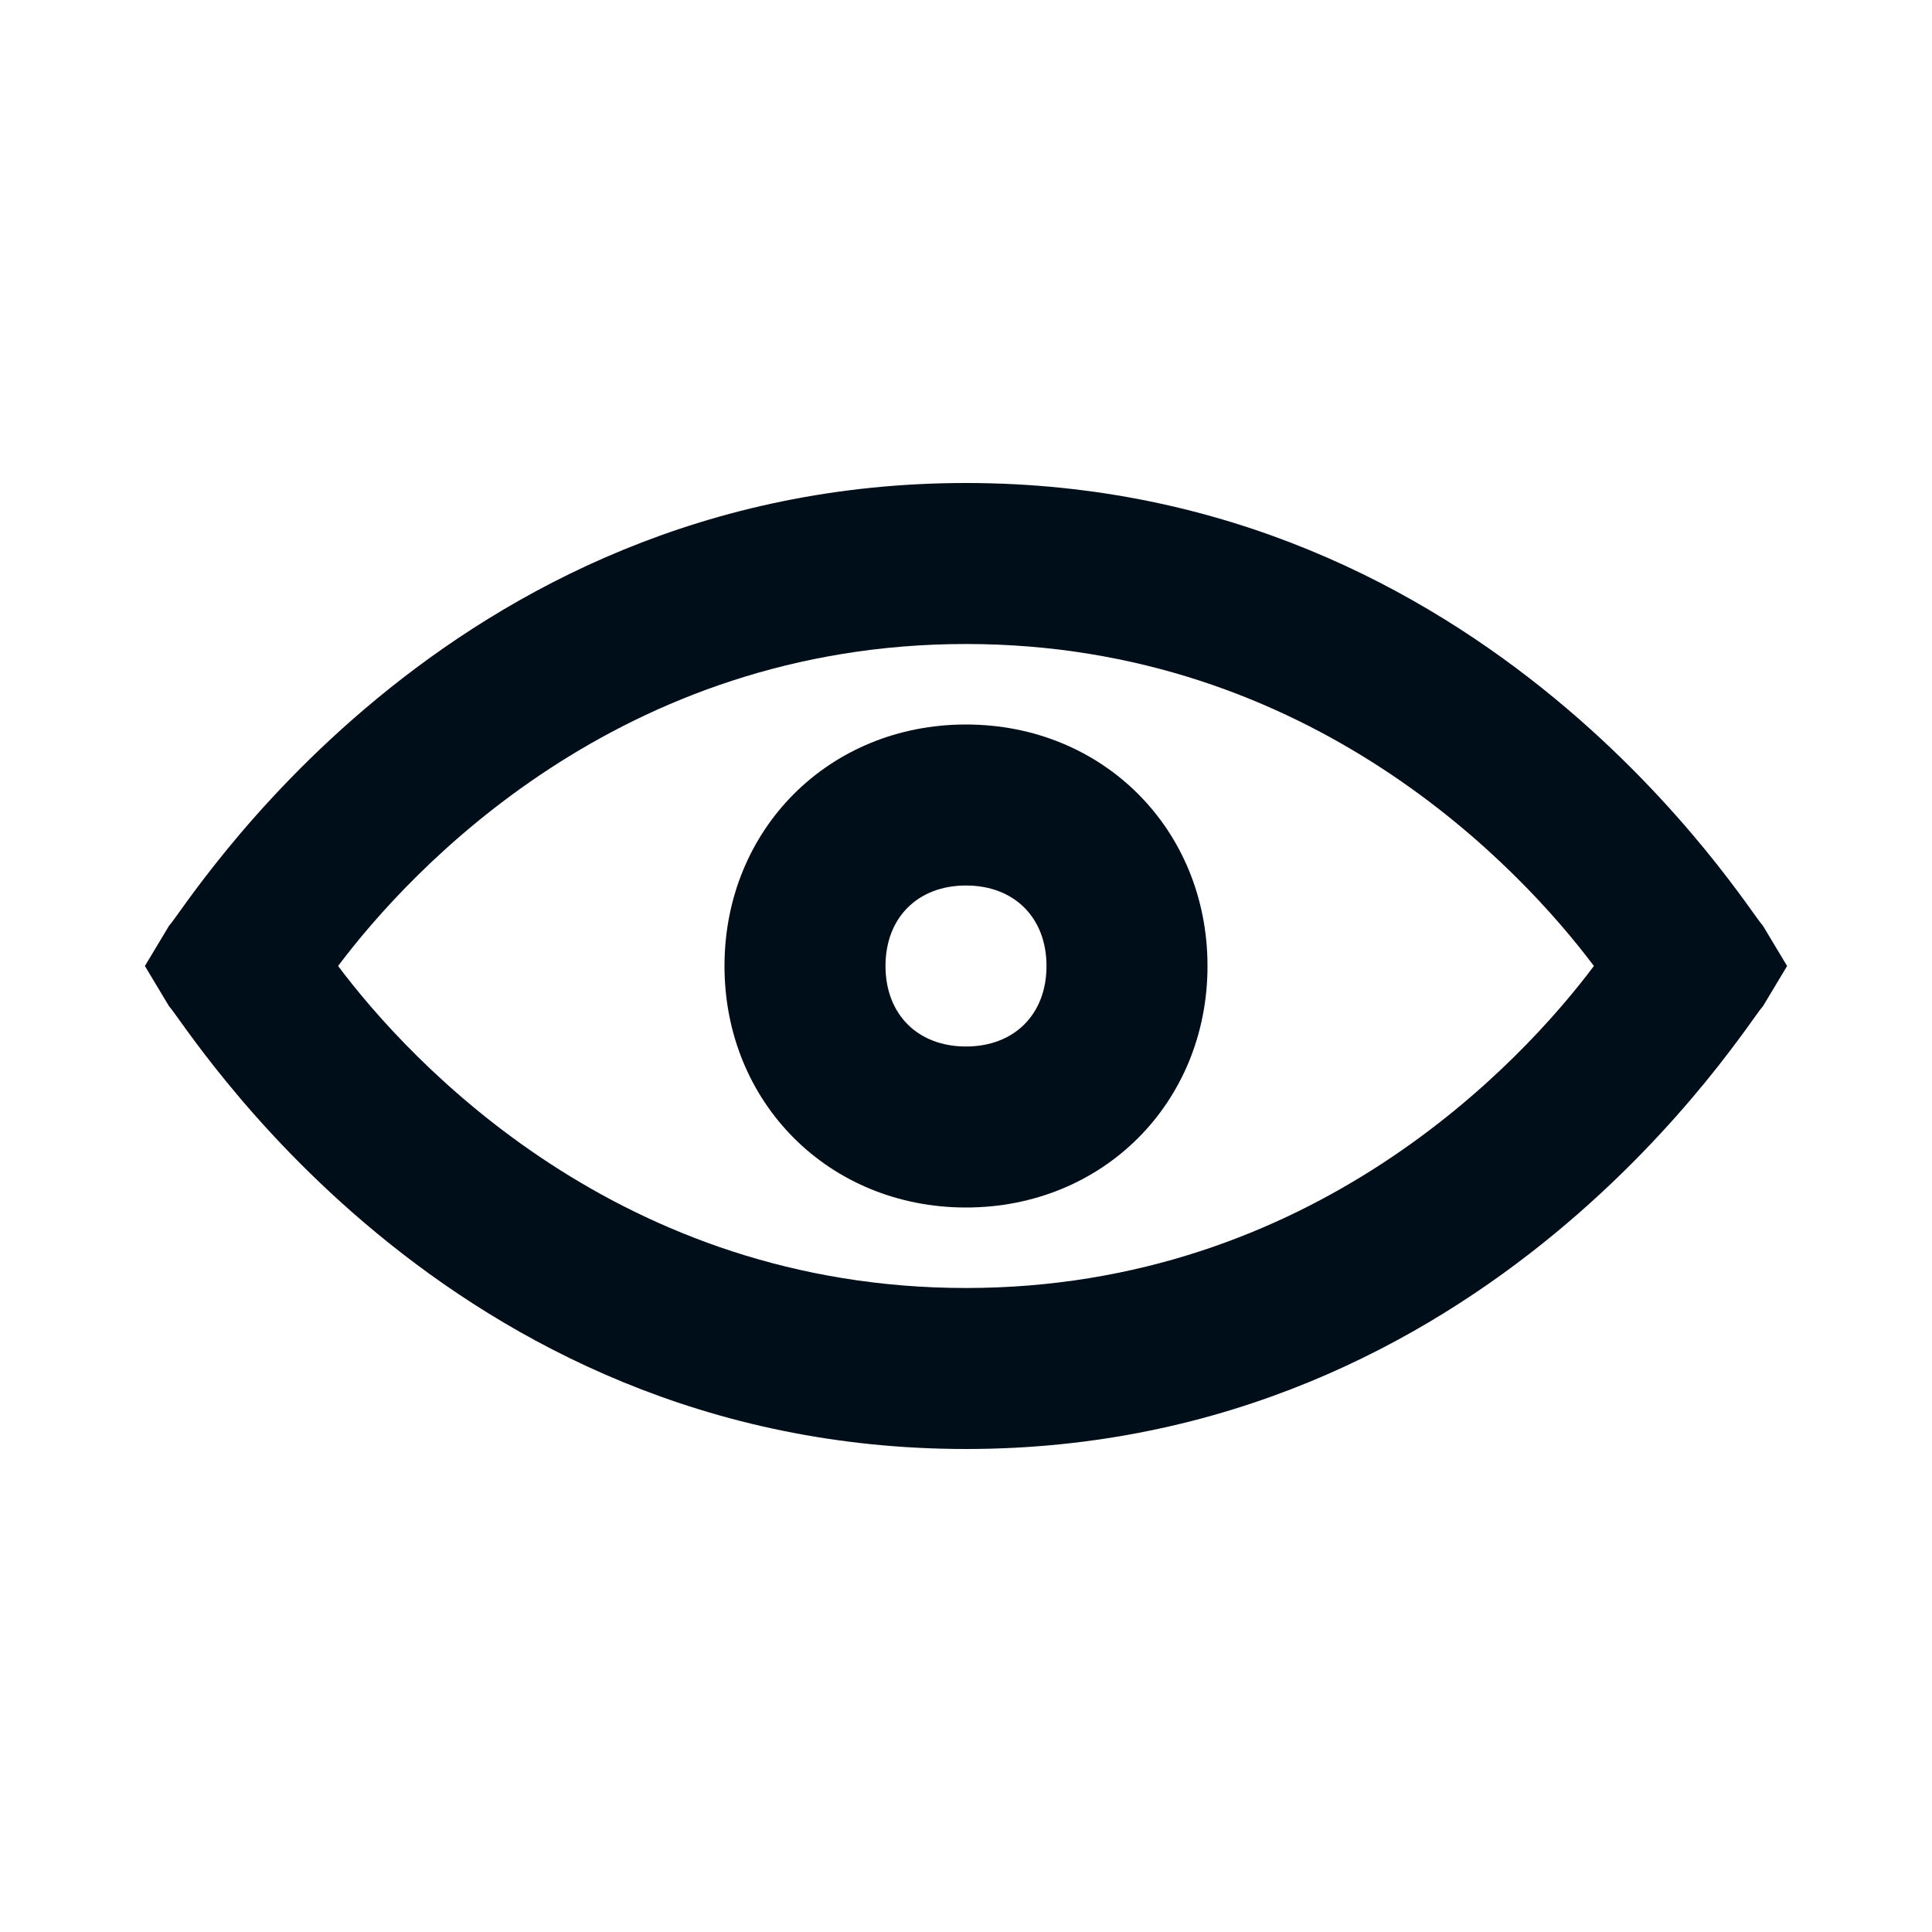
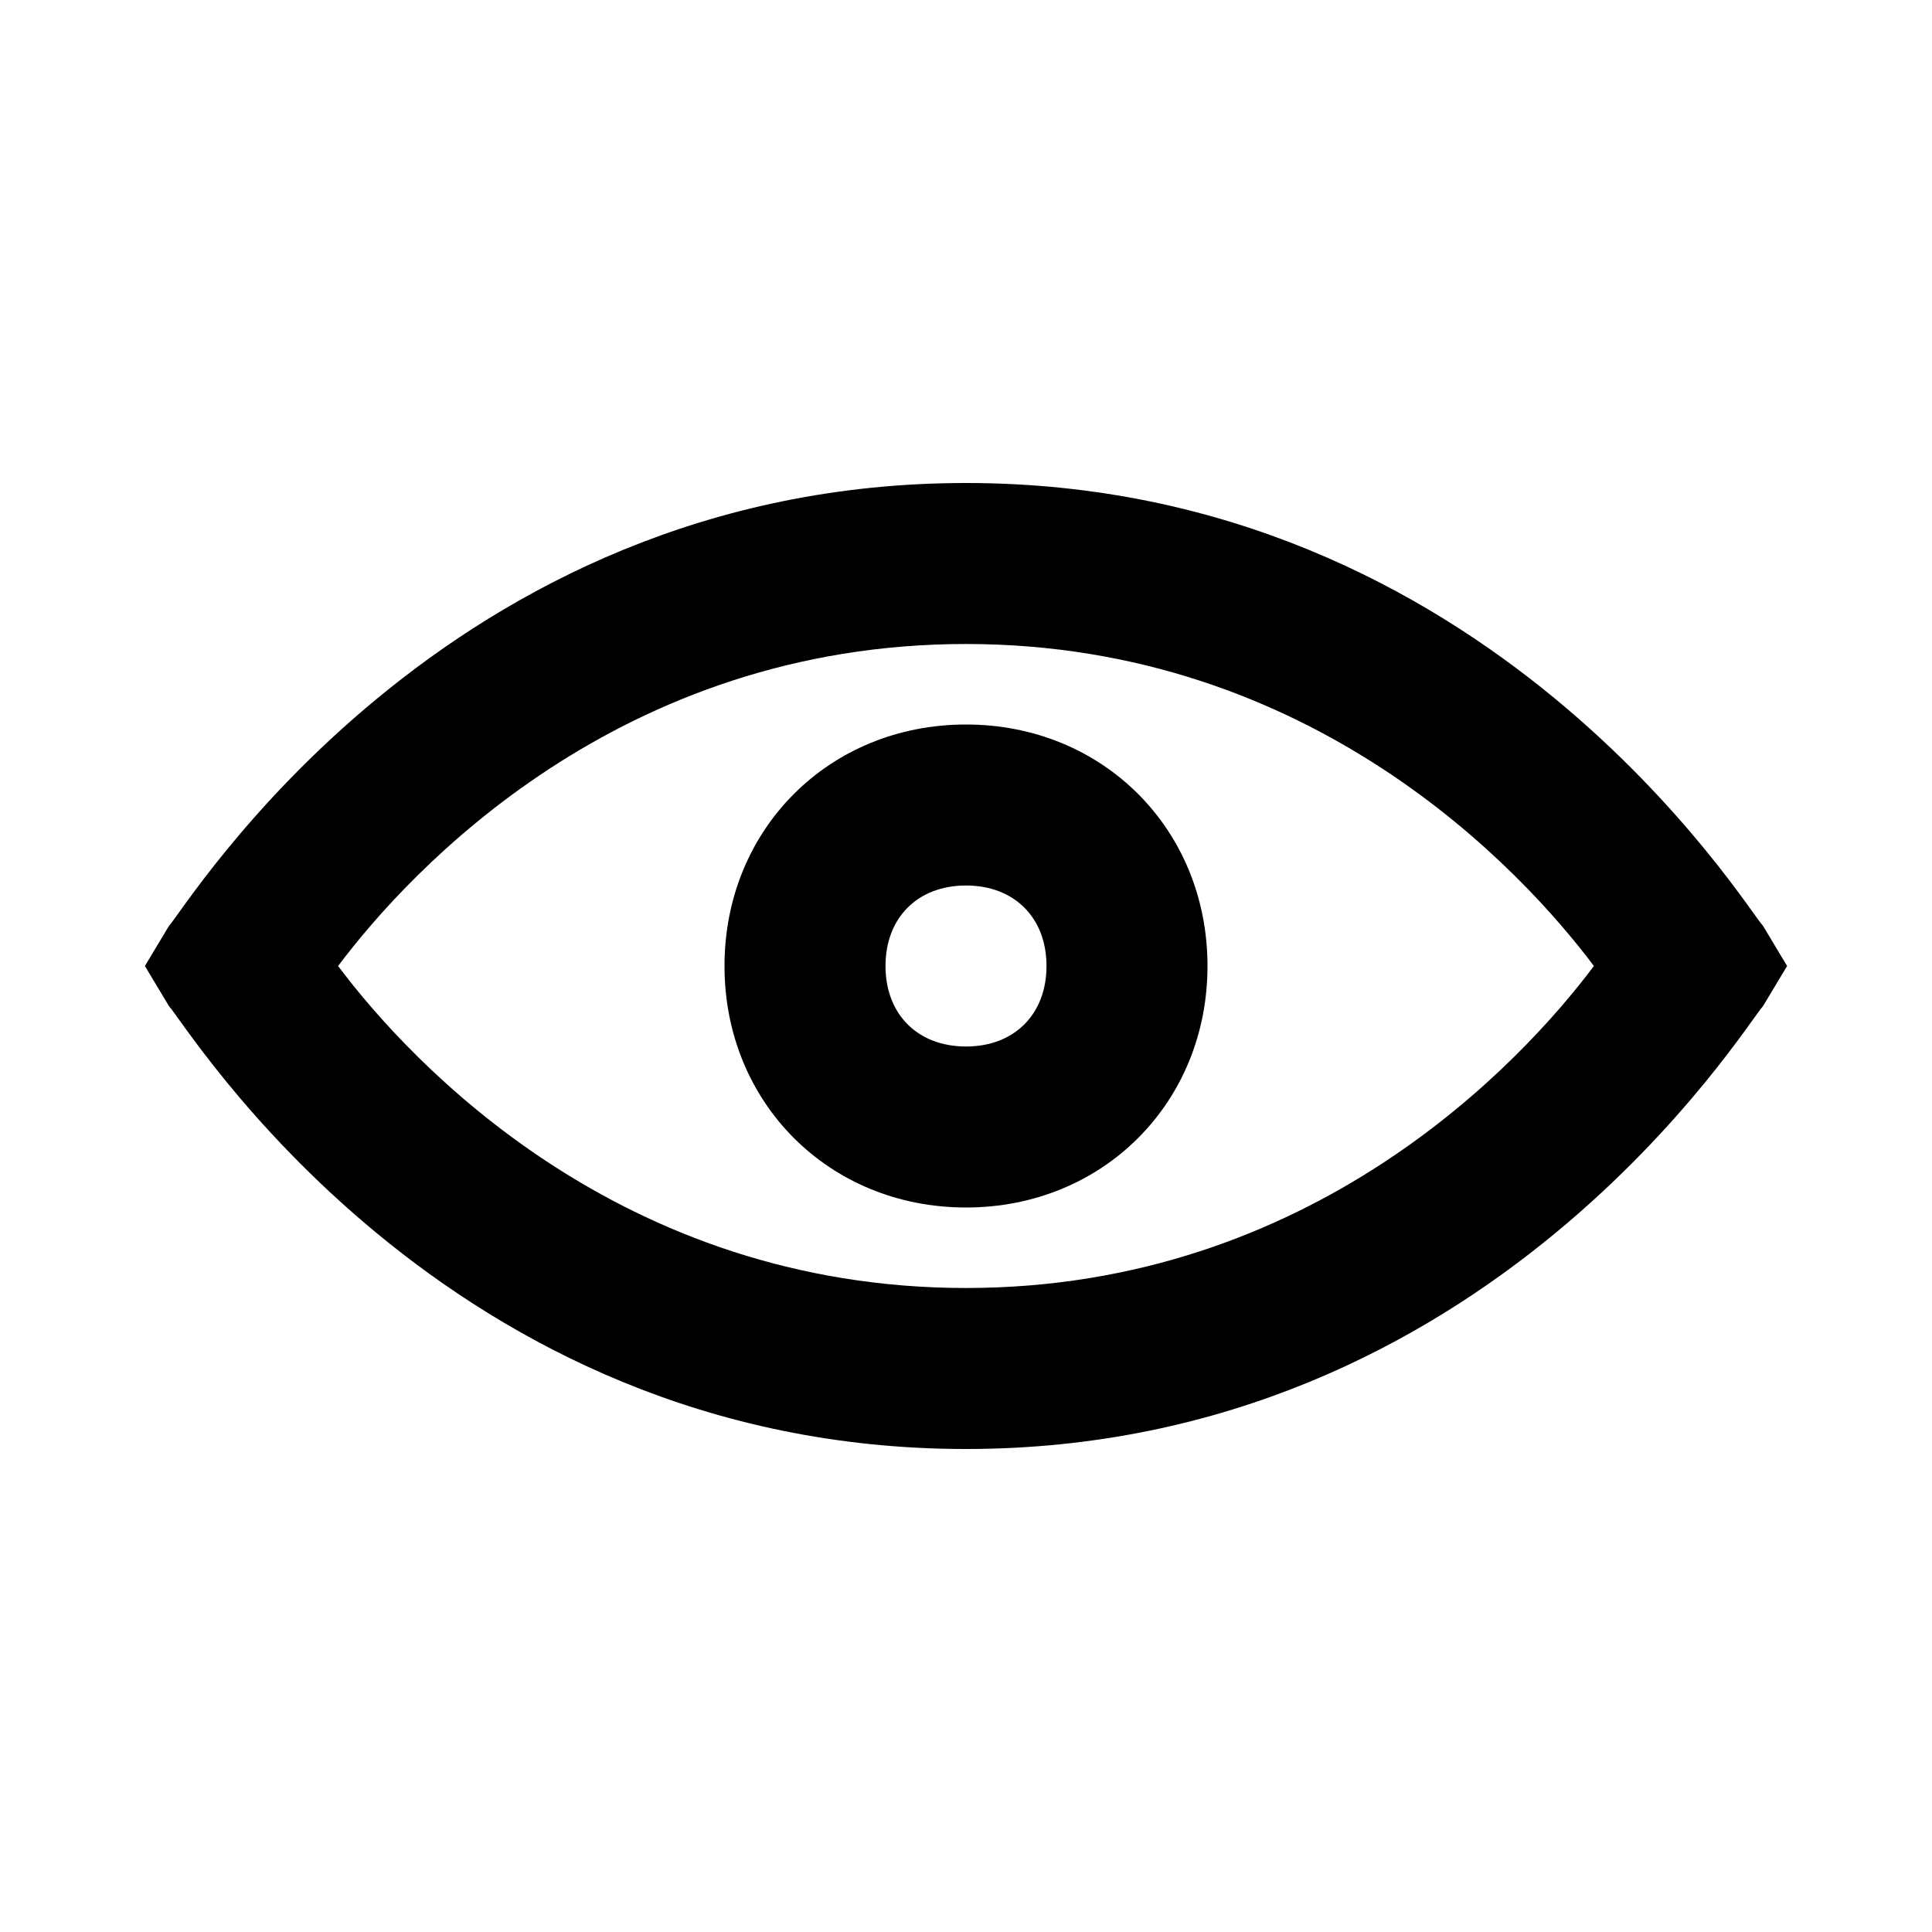
- <svg xmlns="http://www.w3.org/2000/svg" version="1.1" id="Artwork" x="0px" y="0px" viewBox="0 0 24 24" style="enable-background:new 0 0 24 24;" xml:space="preserve">
-   <path style="fill:#000E1A;" d="M21.9,11.5C21.7,11.3,18.5,6,12,6s-9.7,5.3-9.9,5.5L1.8,12l0.3,0.5C2.3,12.7,5.5,18,12,18  s9.7-5.3,9.9-5.5l0.3-0.5L21.9,11.5z M12,16c-4.3,0-6.9-2.8-7.8-4c0.9-1.2,3.5-4,7.8-4c4.3,0,6.9,2.8,7.8,4C18.9,13.2,16.3,16,12,16  z M12,9c-1.7,0-3,1.3-3,3s1.3,3,3,3s3-1.3,3-3S13.7,9,12,9z M12,13c-0.6,0-1-0.4-1-1s0.4-1,1-1s1,0.4,1,1S12.6,13,12,13z" />
+ <svg xmlns="http://www.w3.org/2000/svg" version="1.1" viewBox="0 0 24 24">
+   <path d="M21.9,11.5C21.7,11.3,18.5,6,12,6s-9.7,5.3-9.9,5.5L1.8,12l0.3,0.5C2.3,12.7,5.5,18,12,18  s9.7-5.3,9.9-5.5l0.3-0.5L21.9,11.5z M12,16c-4.3,0-6.9-2.8-7.8-4c0.9-1.2,3.5-4,7.8-4c4.3,0,6.9,2.8,7.8,4C18.9,13.2,16.3,16,12,16  z M12,9c-1.7,0-3,1.3-3,3s1.3,3,3,3s3-1.3,3-3S13.7,9,12,9z M12,13c-0.6,0-1-0.4-1-1s0.4-1,1-1s1,0.4,1,1S12.6,13,12,13z" />
</svg>
